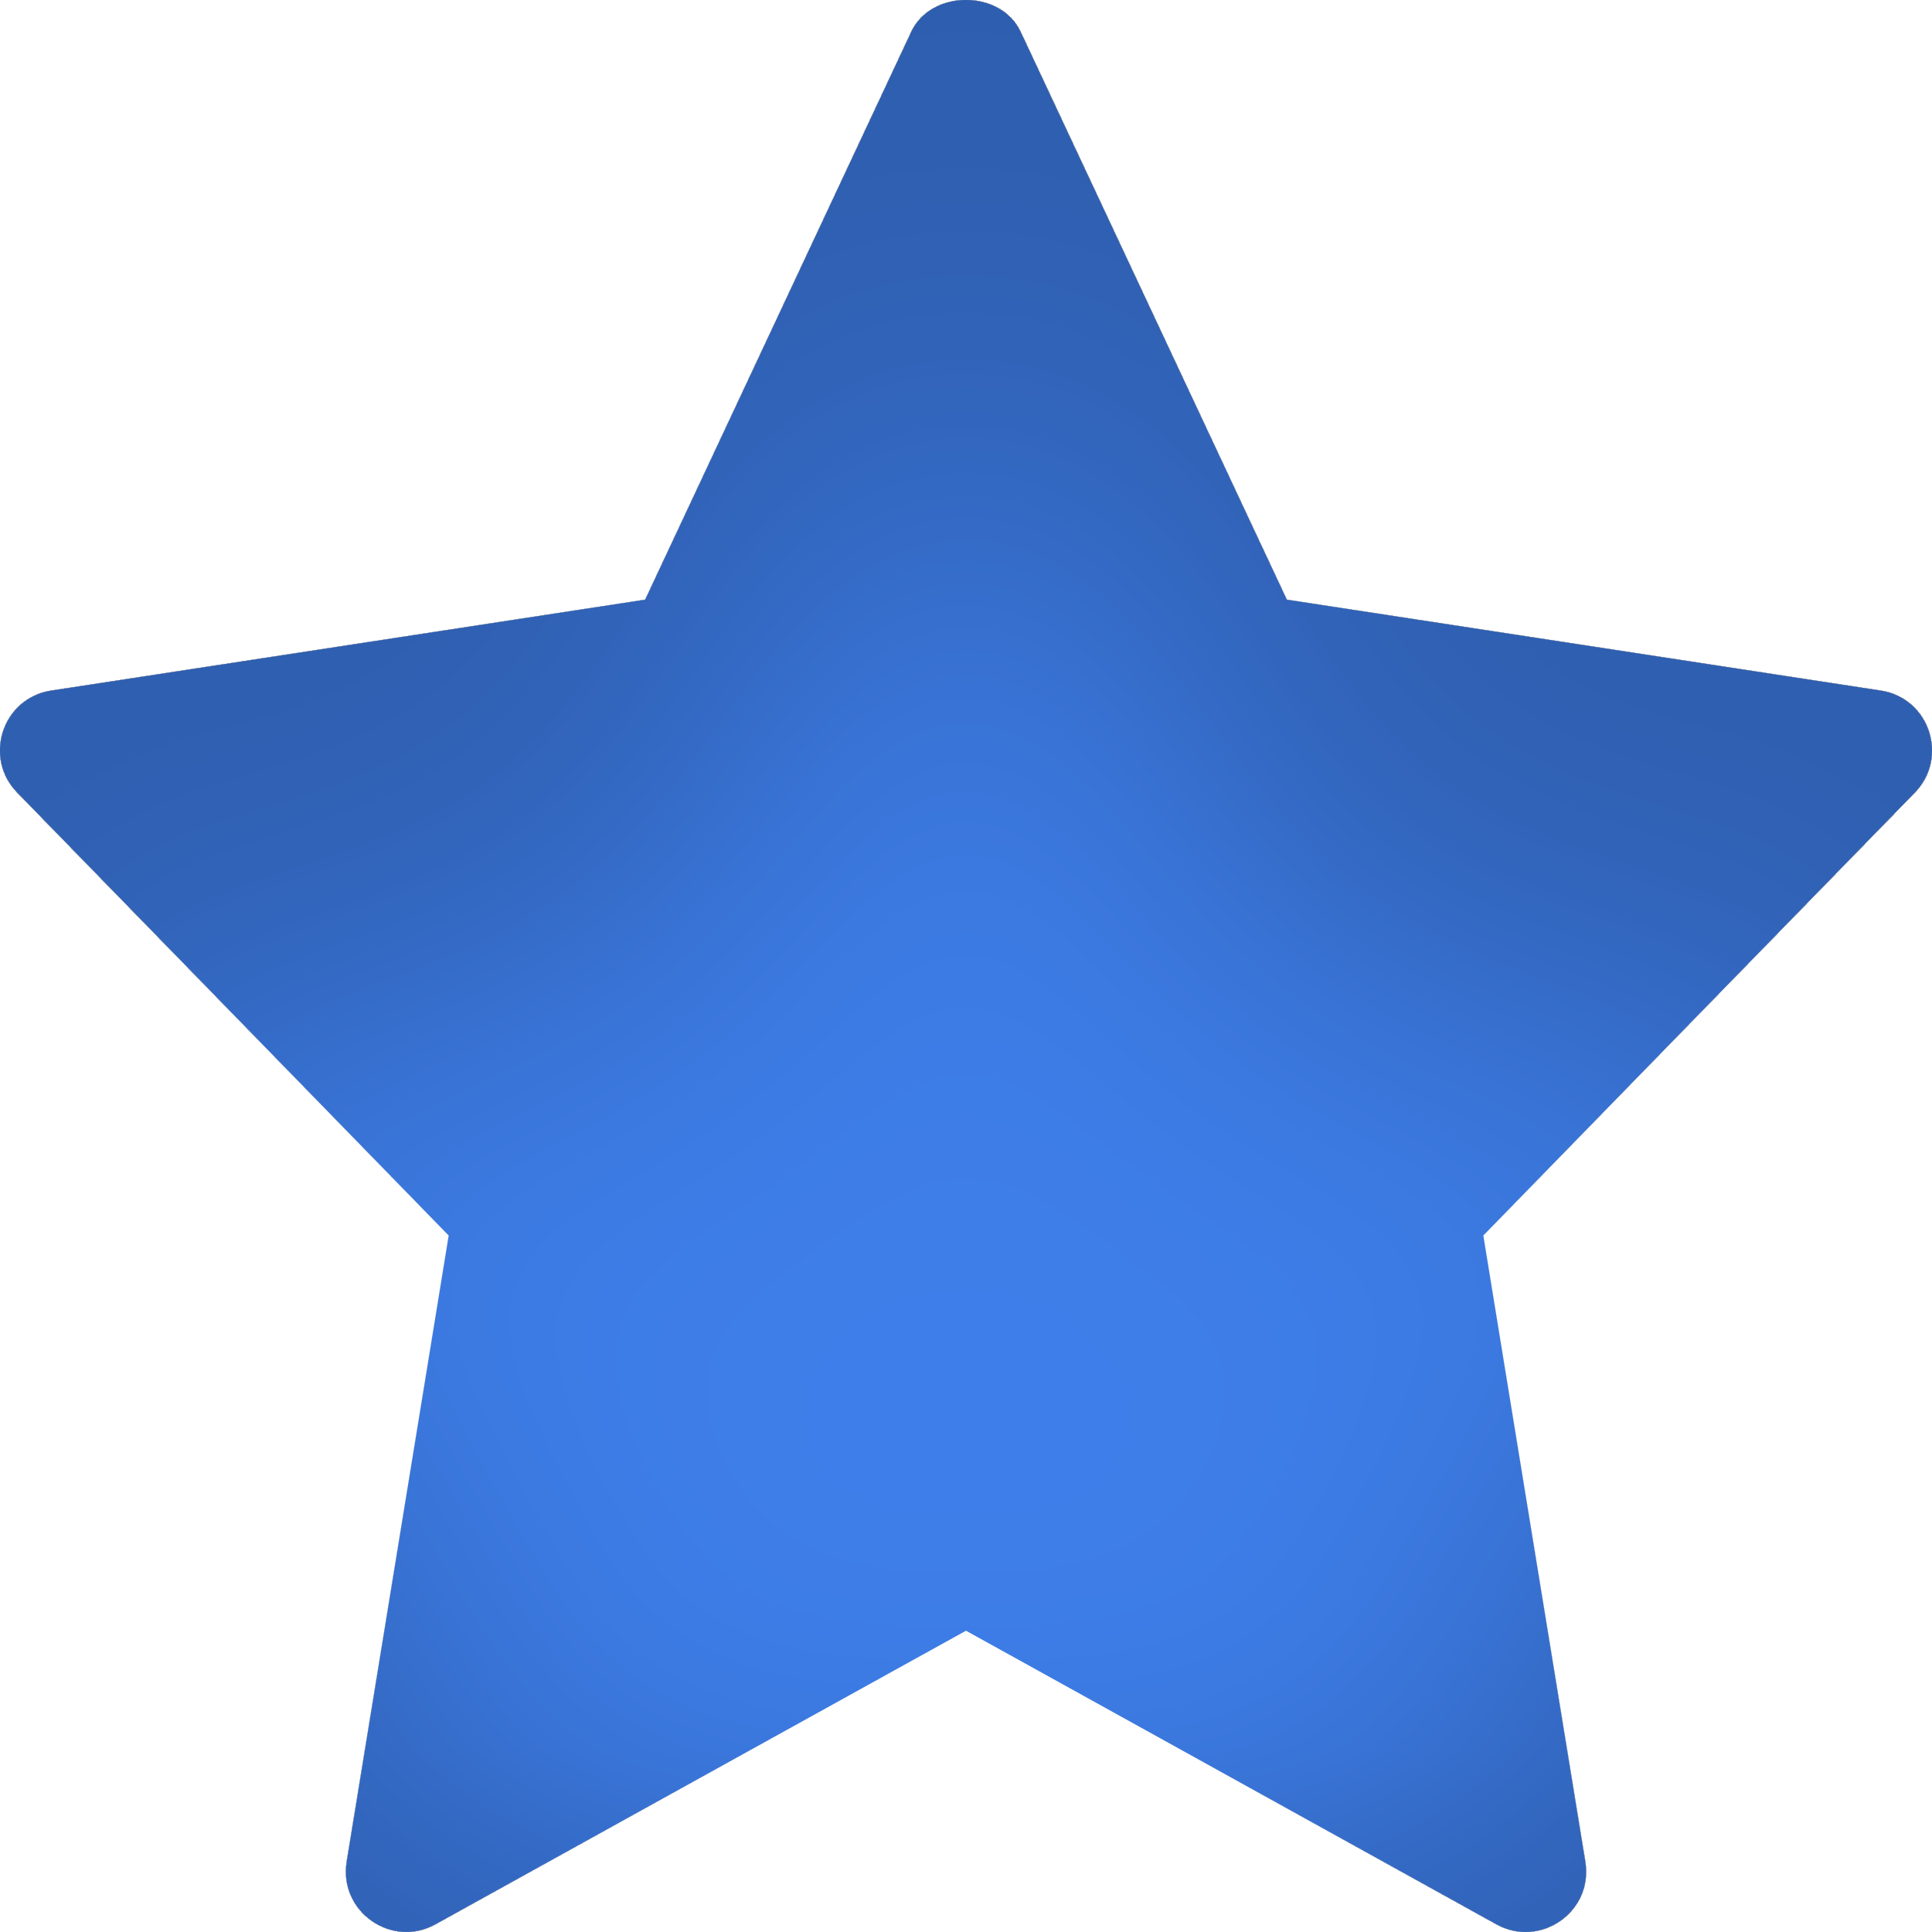
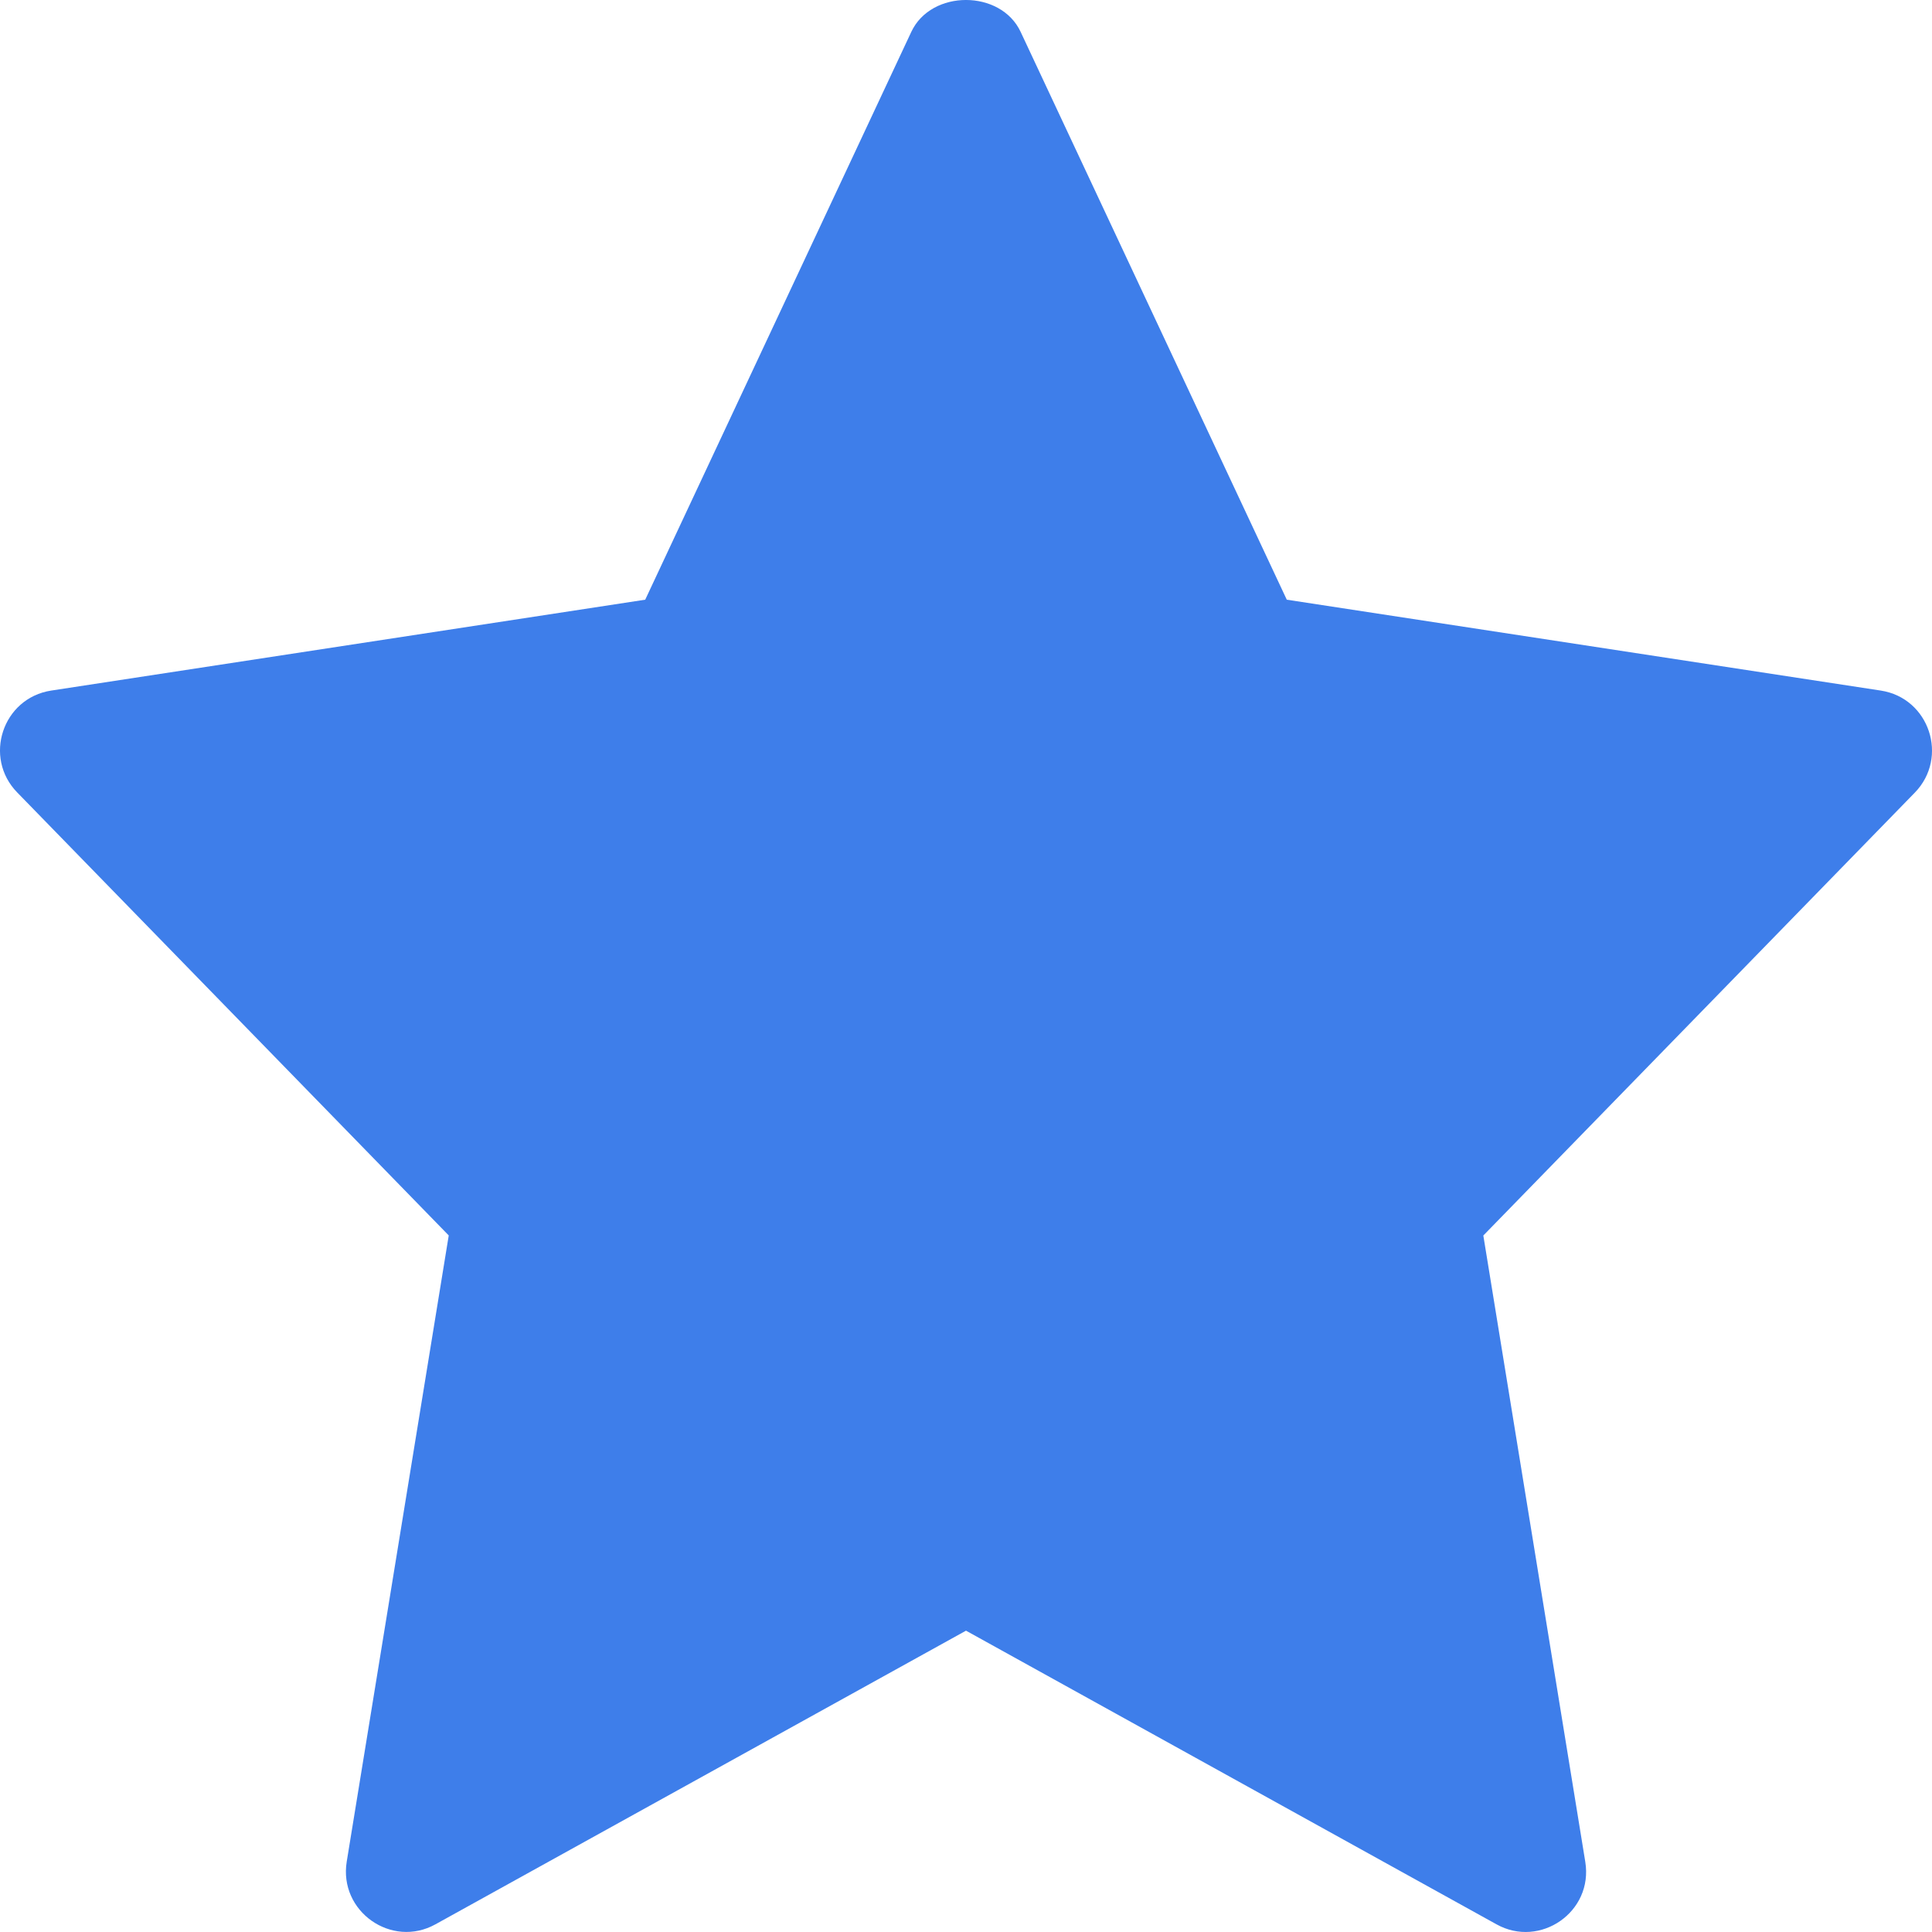
- <svg xmlns="http://www.w3.org/2000/svg" width="20" height="20" viewBox="0 0 20 20" fill="none">
-   <g filter="url(#filter0_i)">
-     <path d="M19.469 7.149L13.321 6.208L10.565 0.329C10.359 -0.11 9.64 -0.11 9.434 0.329L6.679 6.208L0.531 7.149C0.026 7.226 -0.176 7.841 0.178 8.204L4.645 12.79L3.589 19.272C3.505 19.787 4.054 20.173 4.508 19.92L10 16.881L15.492 19.921C15.942 20.171 16.496 19.792 16.411 19.272L15.355 12.79L19.822 8.205C20.176 7.841 19.973 7.226 19.469 7.149Z" fill="#3E7EEA" />
-   </g>
-   <defs>
-     <filter id="filter0_i" x="0" y="0" width="20" height="24" filterUnits="userSpaceOnUse" color-interpolation-filters="sRGB">
-       <feFlood flood-opacity="0" result="BackgroundImageFix" />
-       <feBlend mode="normal" in="SourceGraphic" in2="BackgroundImageFix" result="shape" />
-       <feColorMatrix in="SourceAlpha" type="matrix" values="0 0 0 0 0 0 0 0 0 0 0 0 0 0 0 0 0 0 127 0" result="hardAlpha" />
-       <feOffset dy="4" />
-       <feGaussianBlur stdDeviation="2" />
-       <feComposite in2="hardAlpha" operator="arithmetic" k2="-1" k3="1" />
-       <feColorMatrix type="matrix" values="0 0 0 0 0 0 0 0 0 0 0 0 0 0 0 0 0 0 0.25 0" />
-       <feBlend mode="normal" in2="shape" result="effect1_innerShadow" />
-     </filter>
-   </defs>
+ <svg xmlns="http://www.w3.org/2000/svg" width="30" height="30" viewBox="0 0 30 30" fill="none">
+   <path d="M29.204 10.723L19.981 9.312L15.848 0.494C15.539 -0.165 14.46 -0.165 14.151 0.494L10.019 9.312L0.796 10.723C0.039 10.839 -0.264 11.762 0.268 12.306L6.968 19.184L5.384 28.907C5.258 29.68 6.081 30.259 6.763 29.88L15 25.321L23.238 29.881C23.913 30.257 24.744 29.689 24.616 28.909L23.033 19.185L29.733 12.308C30.264 11.762 29.96 10.839 29.204 10.723V10.723Z" fill="#3E7EEA" />
</svg>
